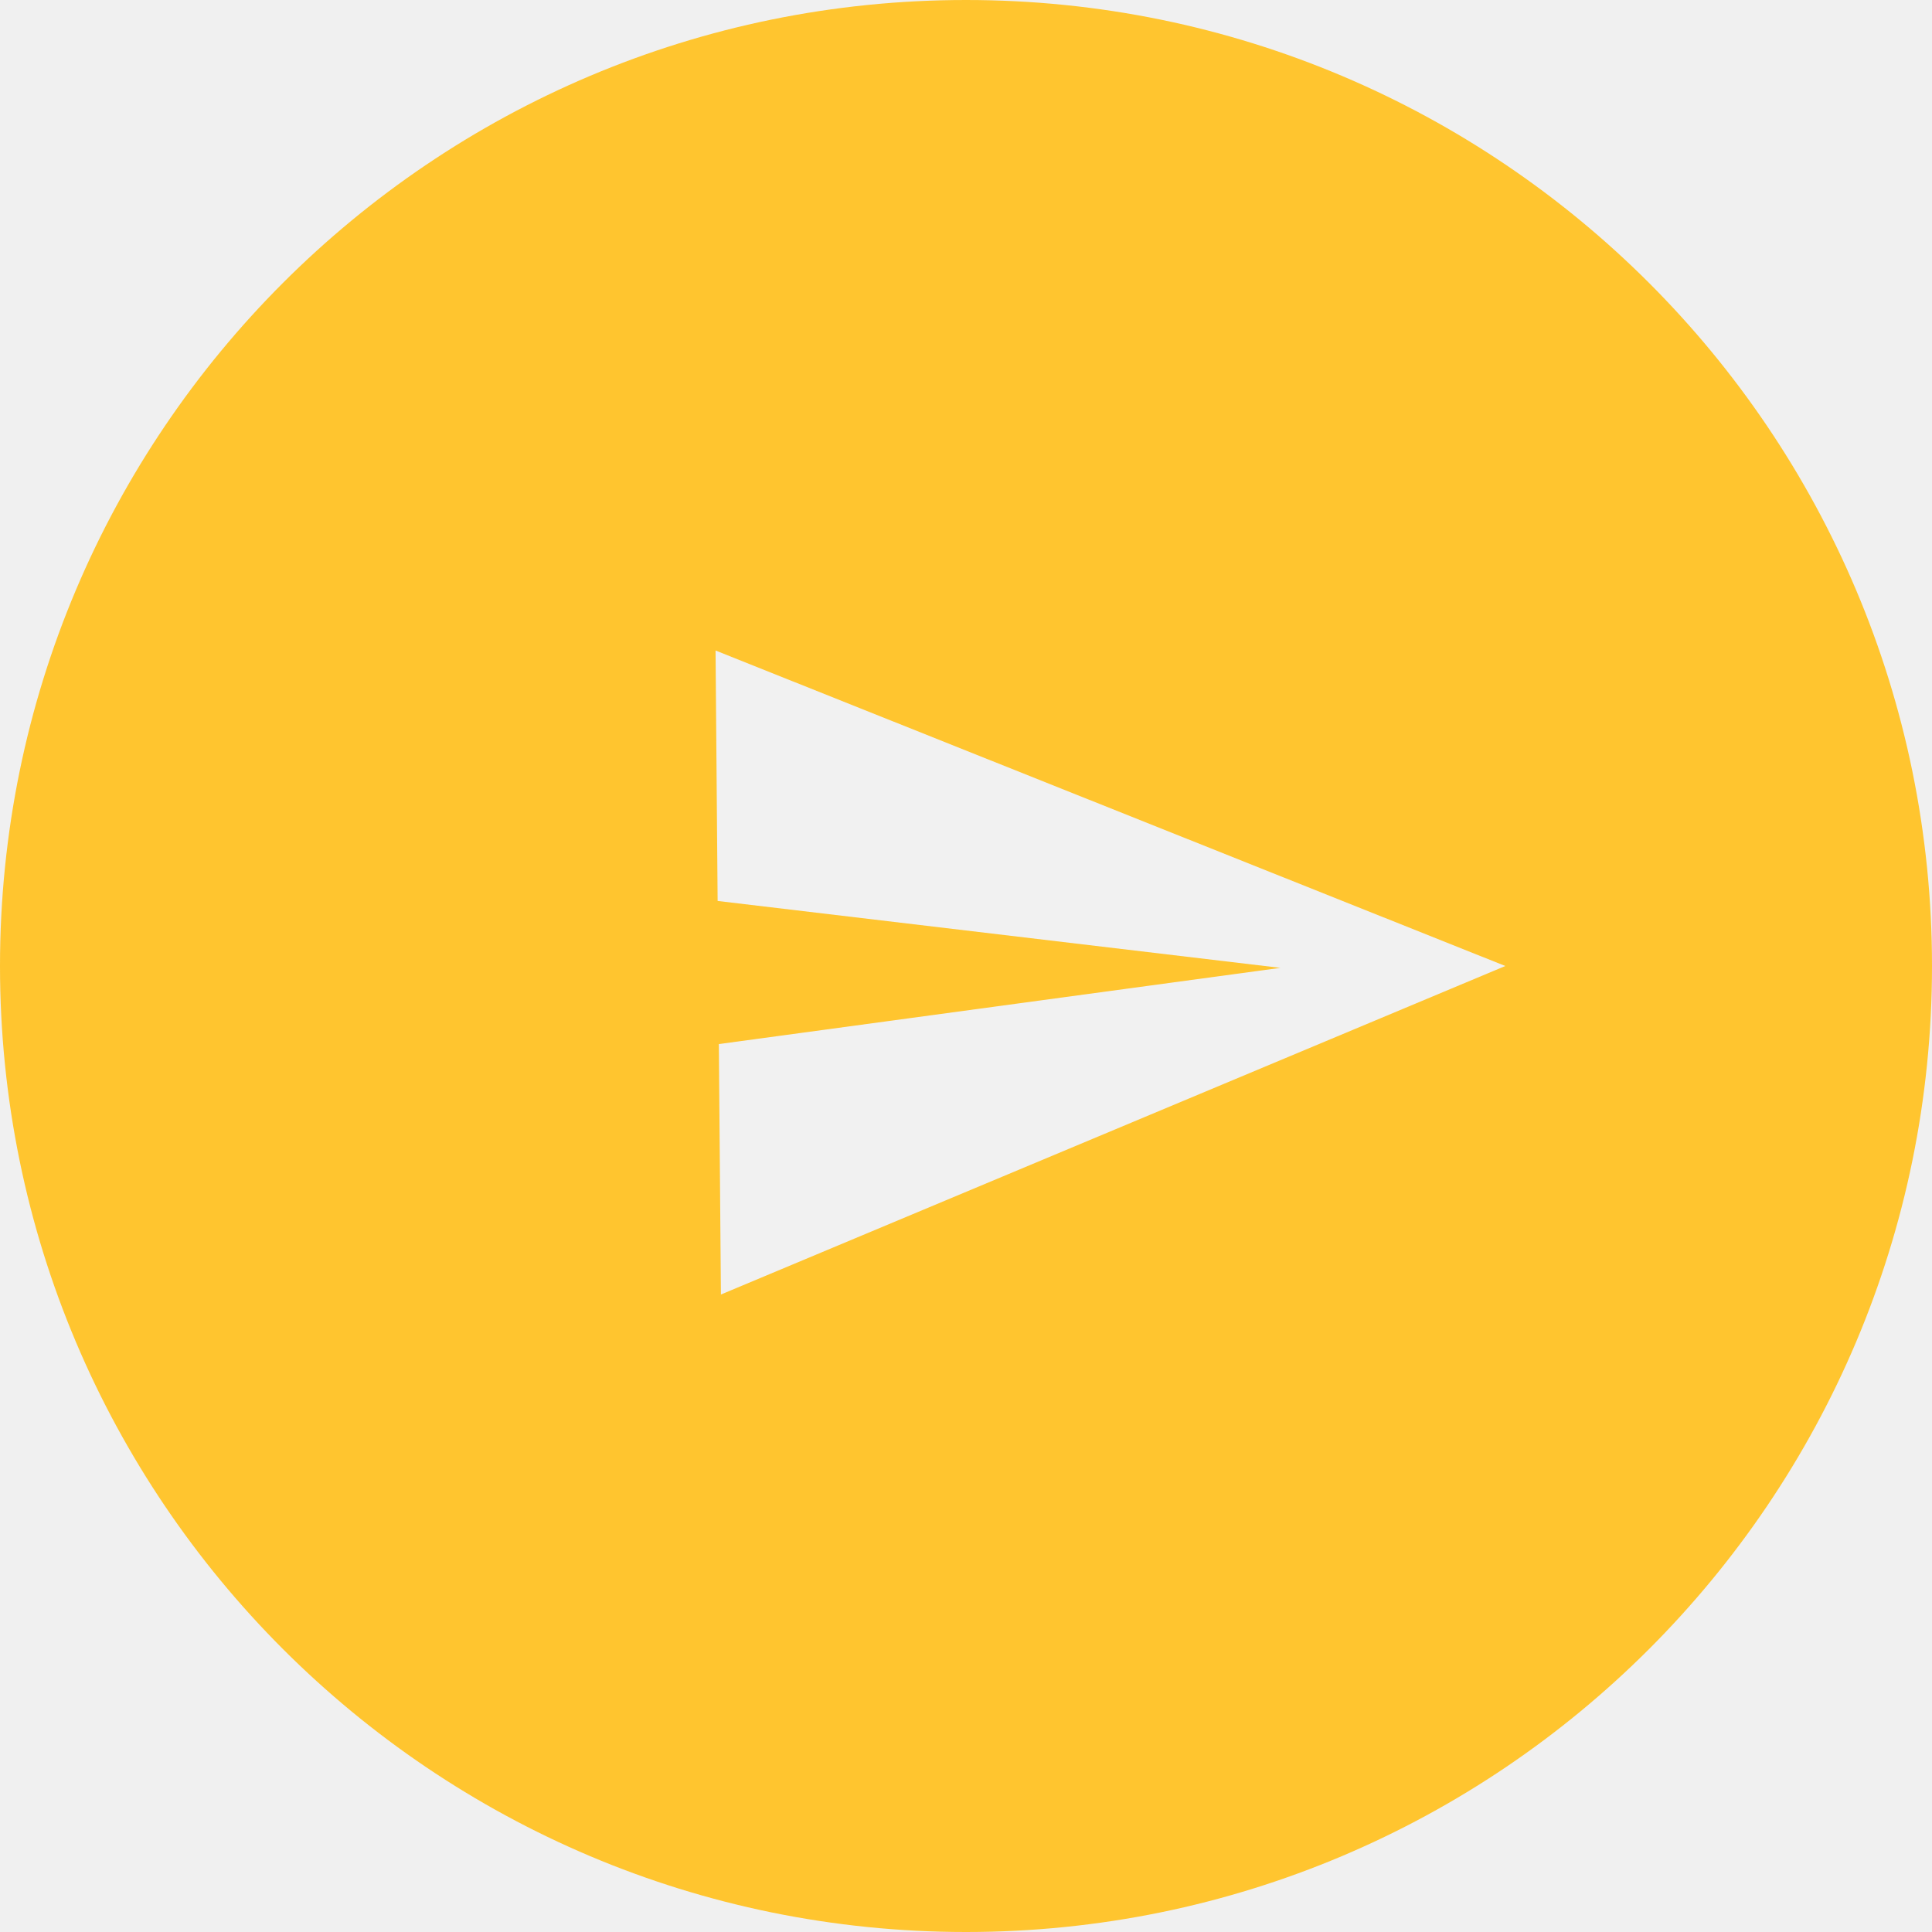
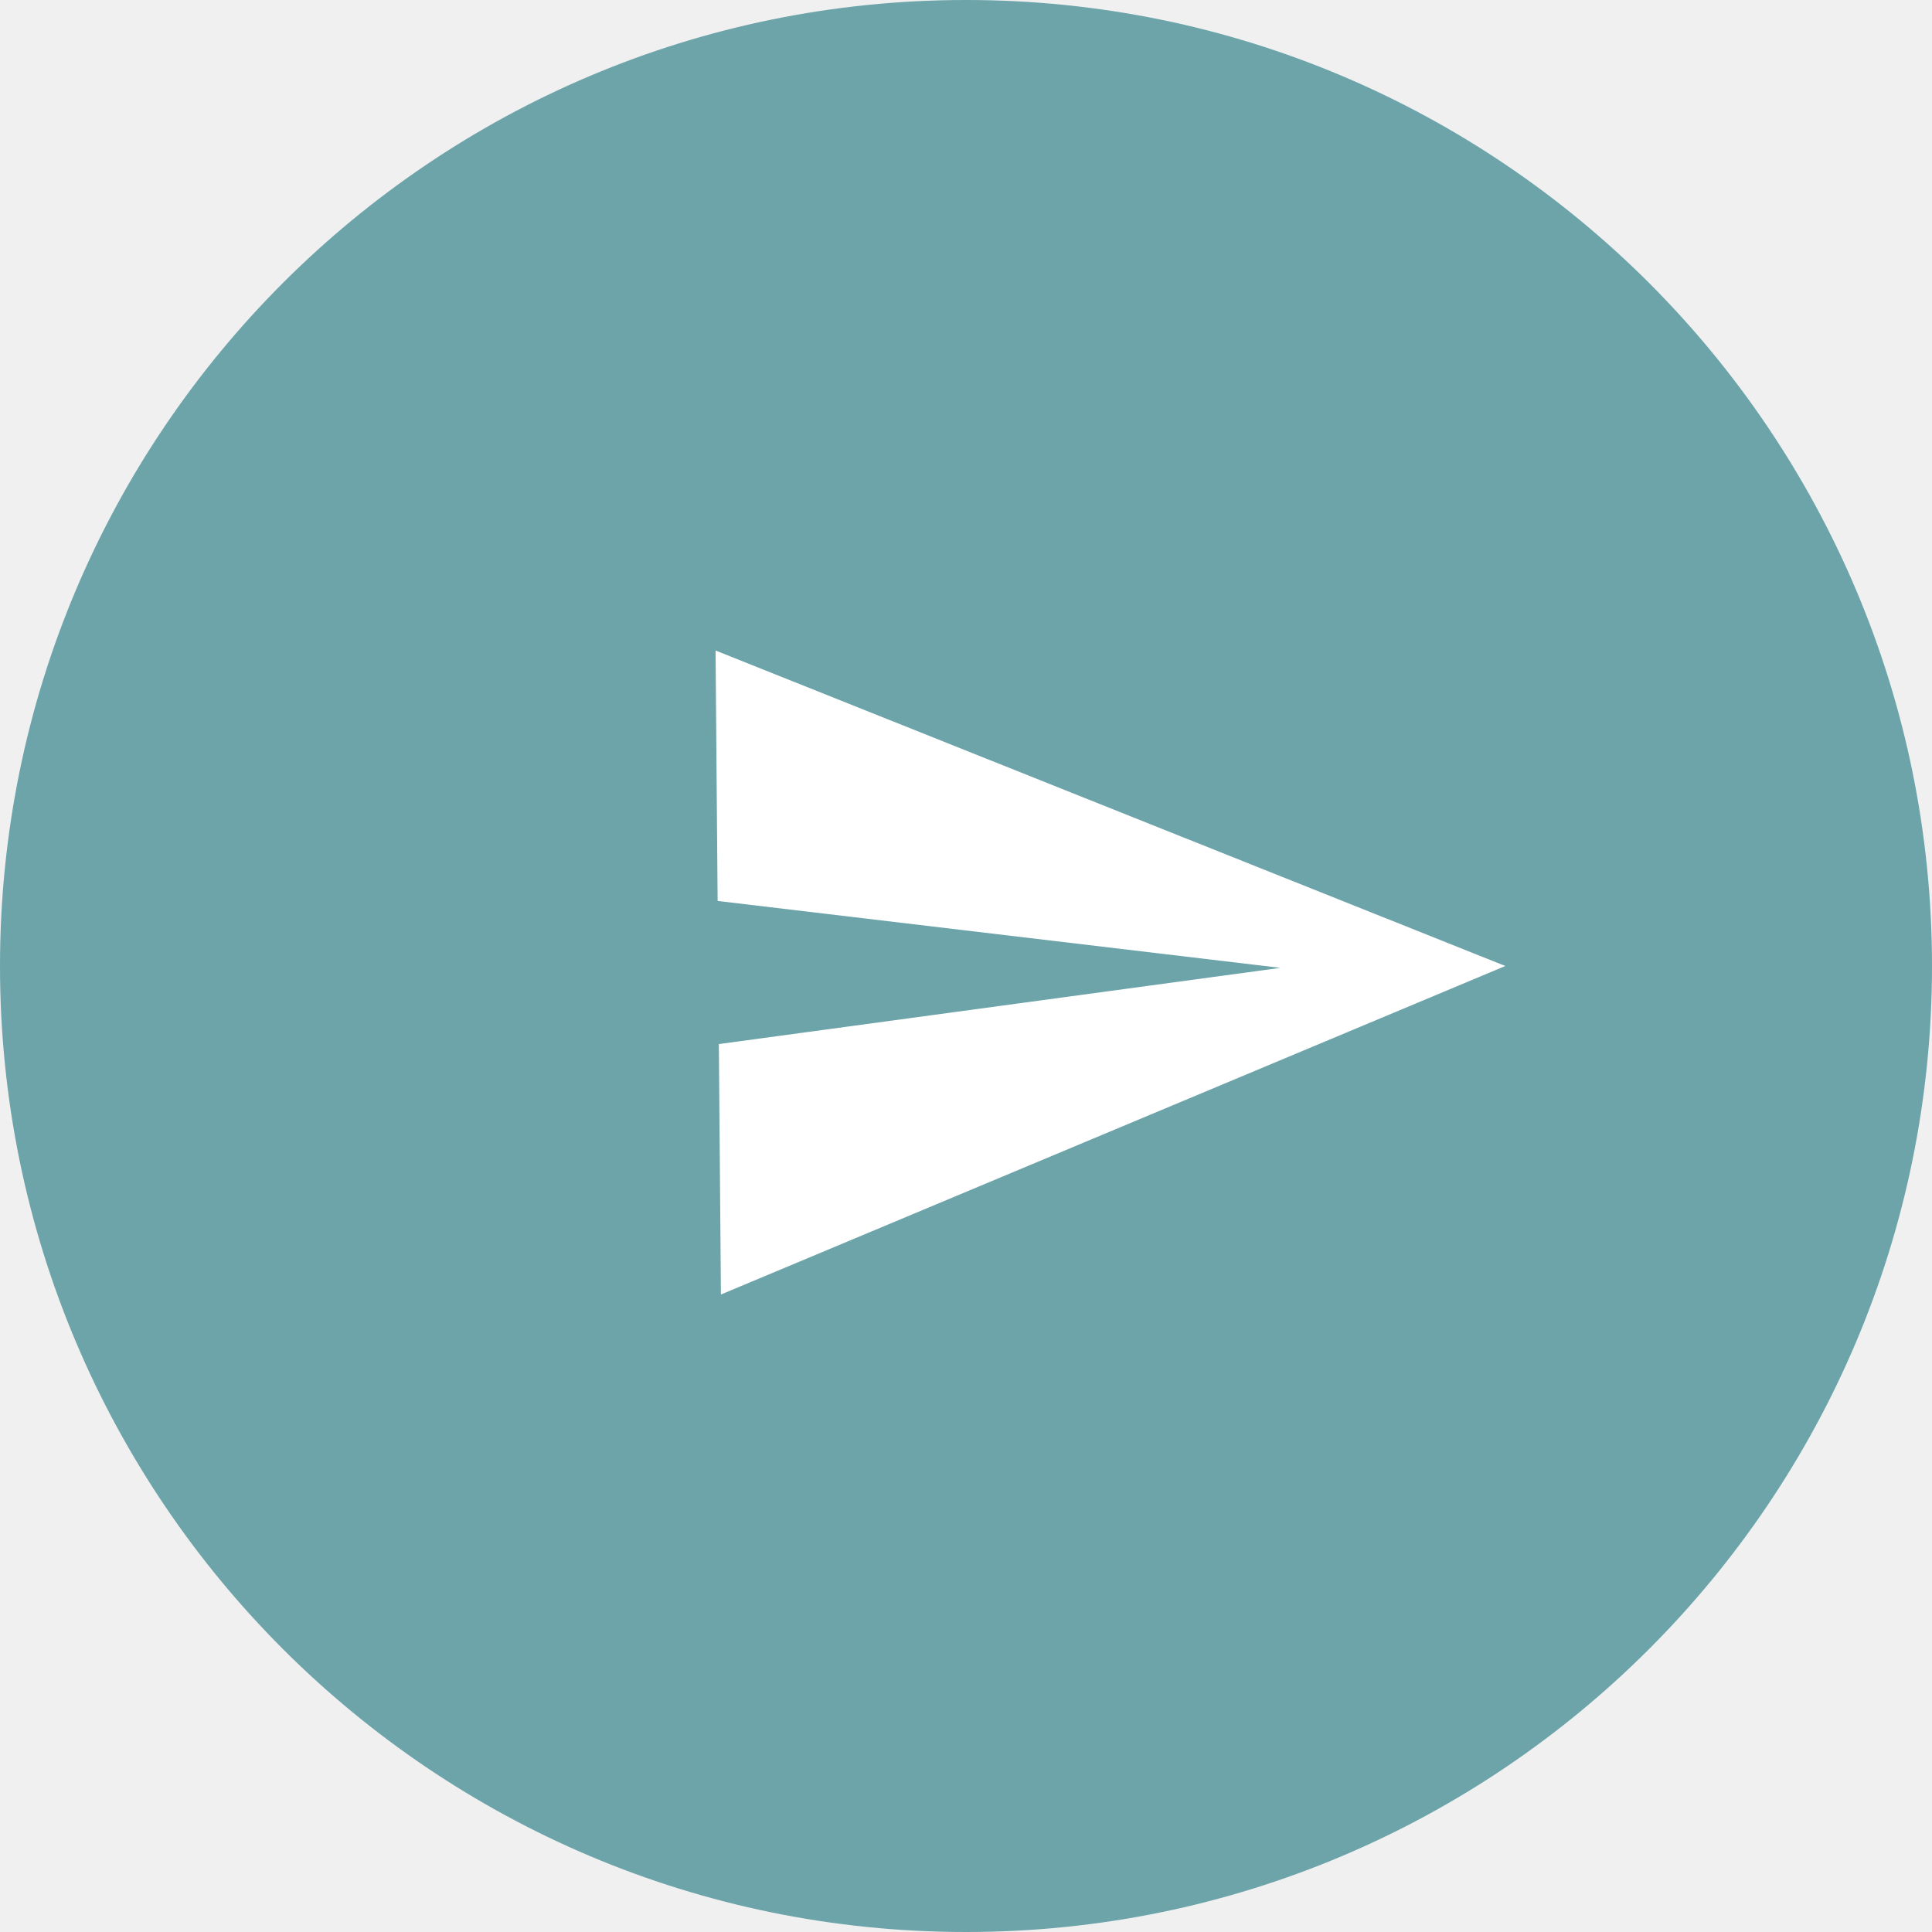
<svg xmlns="http://www.w3.org/2000/svg" width="27" height="27" viewBox="0 0 27 27" fill="none">
-   <circle cx="13.5" cy="13.5" r="13.5" fill="#FFC52F" />
-   <path d="M10.075 18.091L21.037 13.5L10 9.091L10.029 12.591L17.894 13.526L10.046 14.591L10.075 18.091Z" fill="#F1F1F1" />
+   <circle cx="13.5" cy="13.5" r="13.5" fill="#6CA4AA" />
+   <path d="M10.075 18.091L21.037 13.5L10 9.091L10.029 12.591L17.894 13.526L10.046 14.591L10.075 18.091Z" fill="#FFFFFF" />
</svg>
